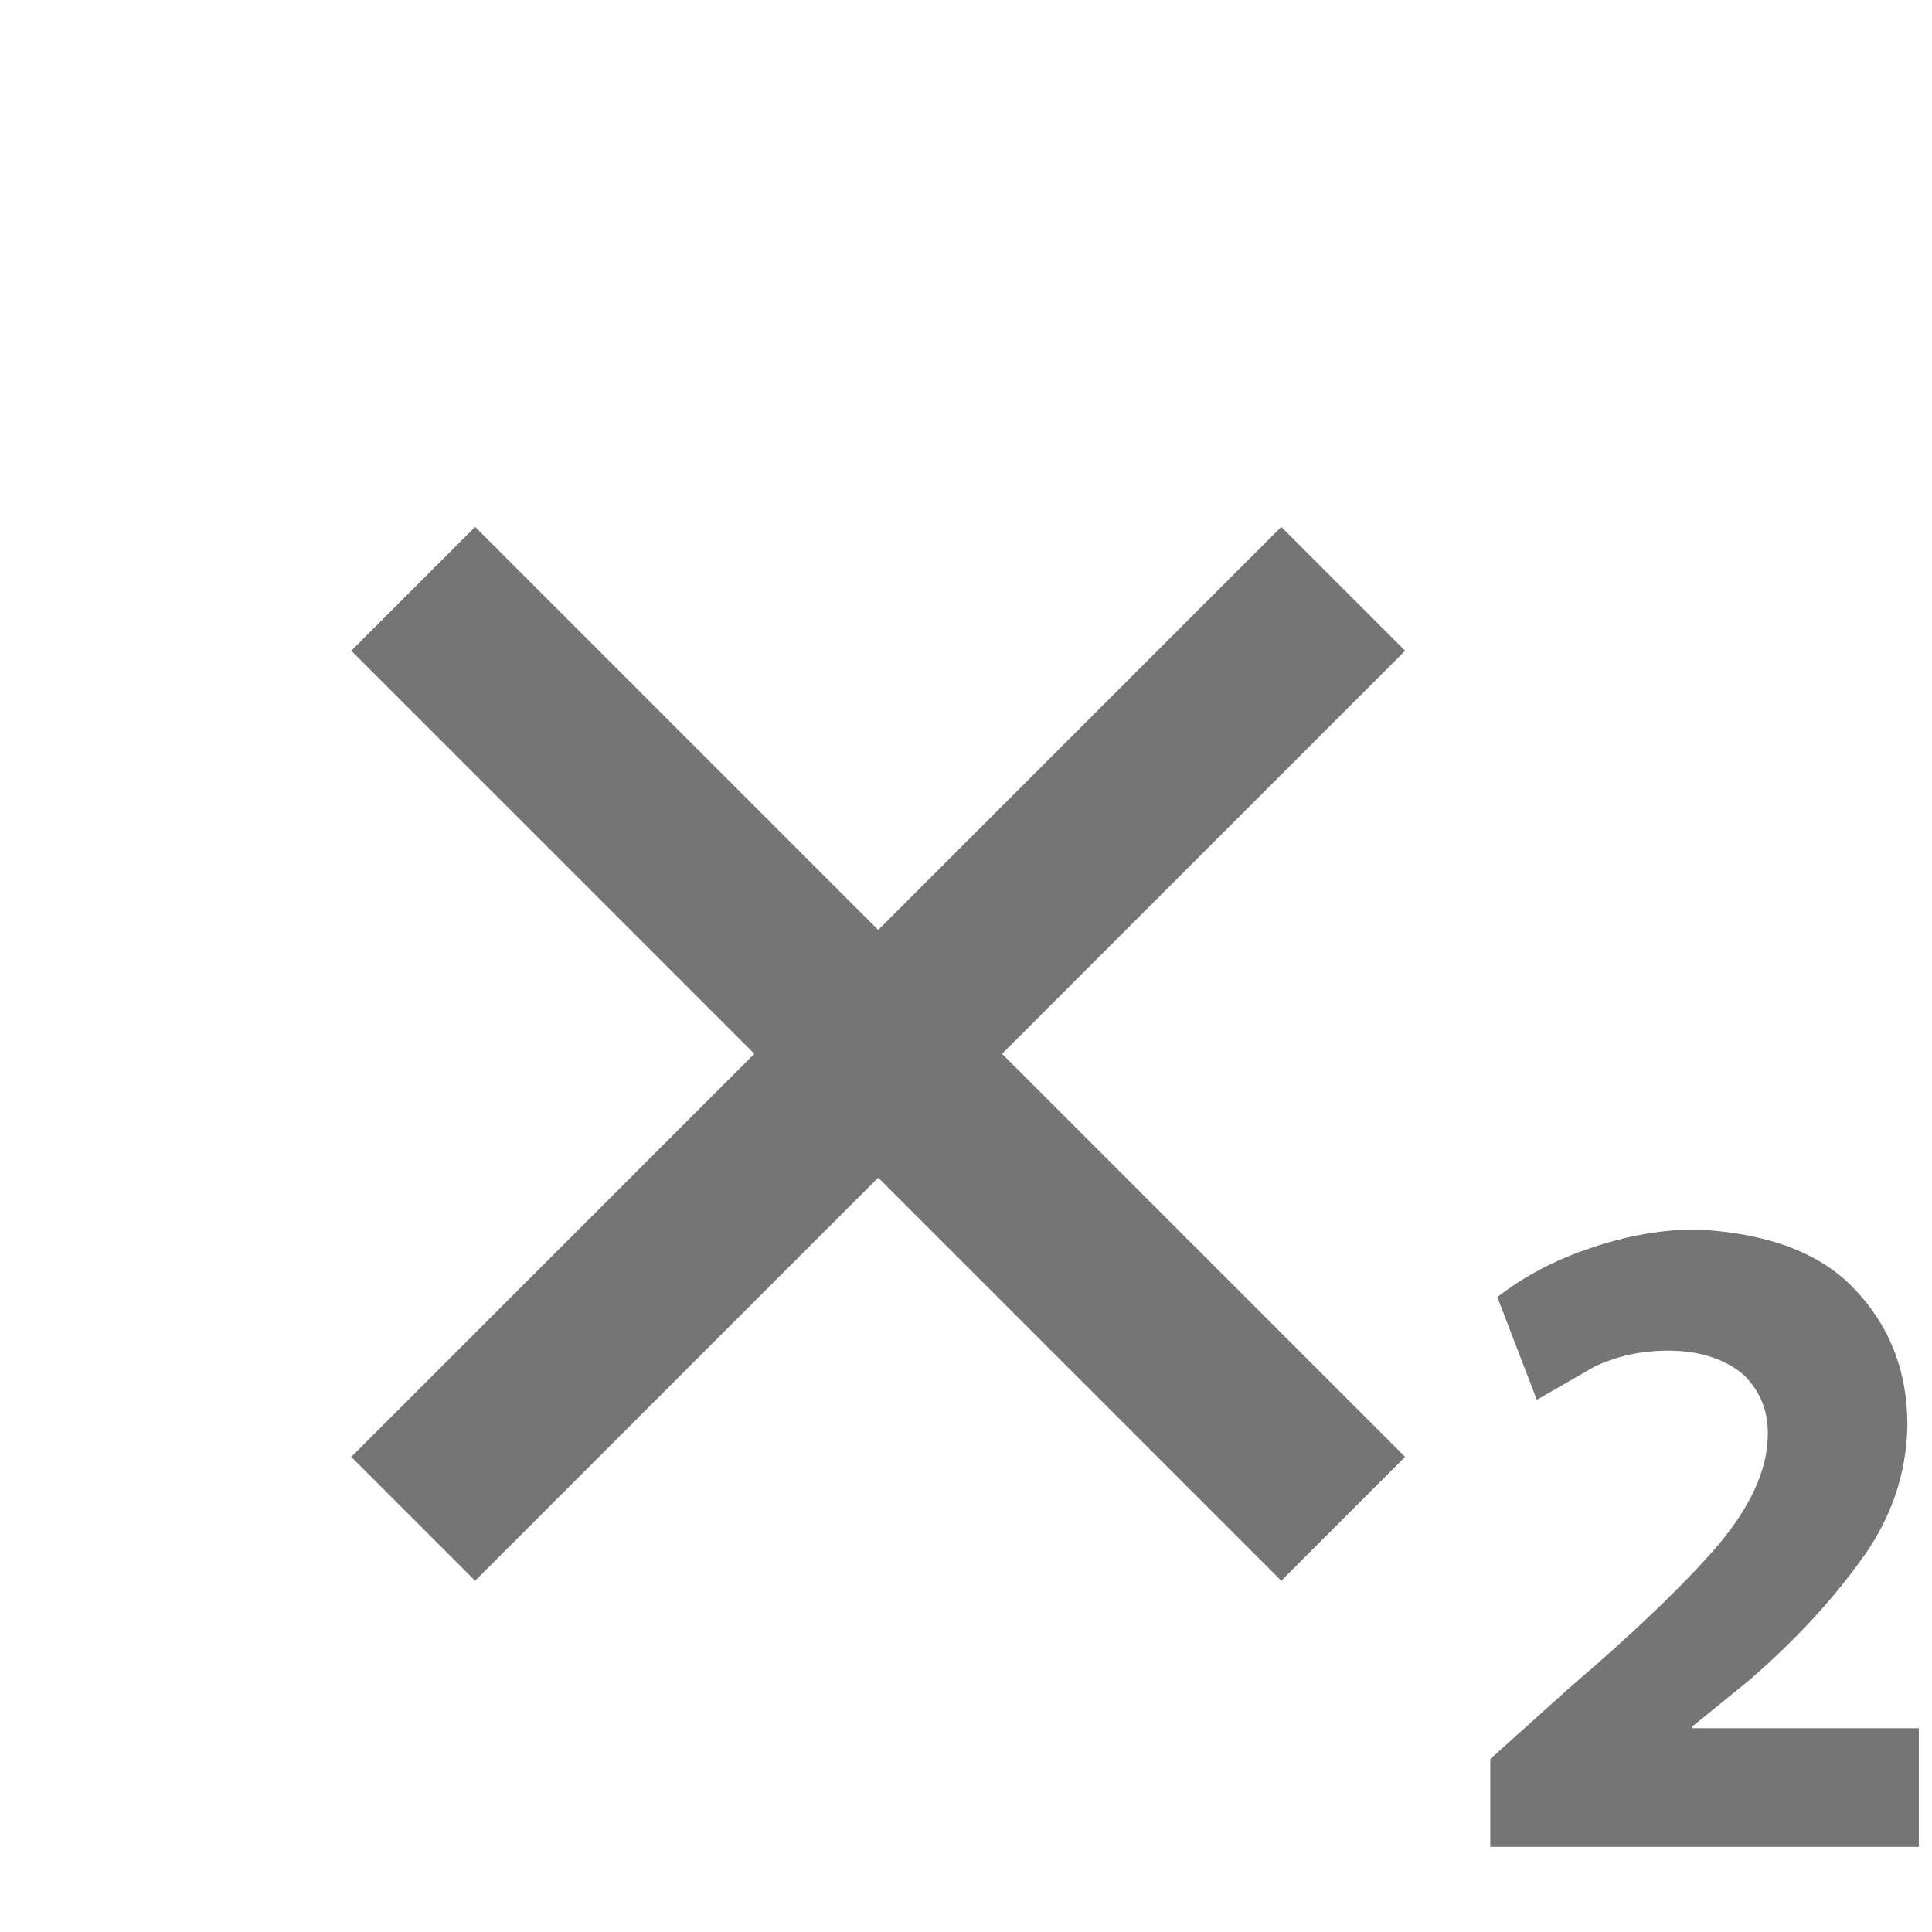
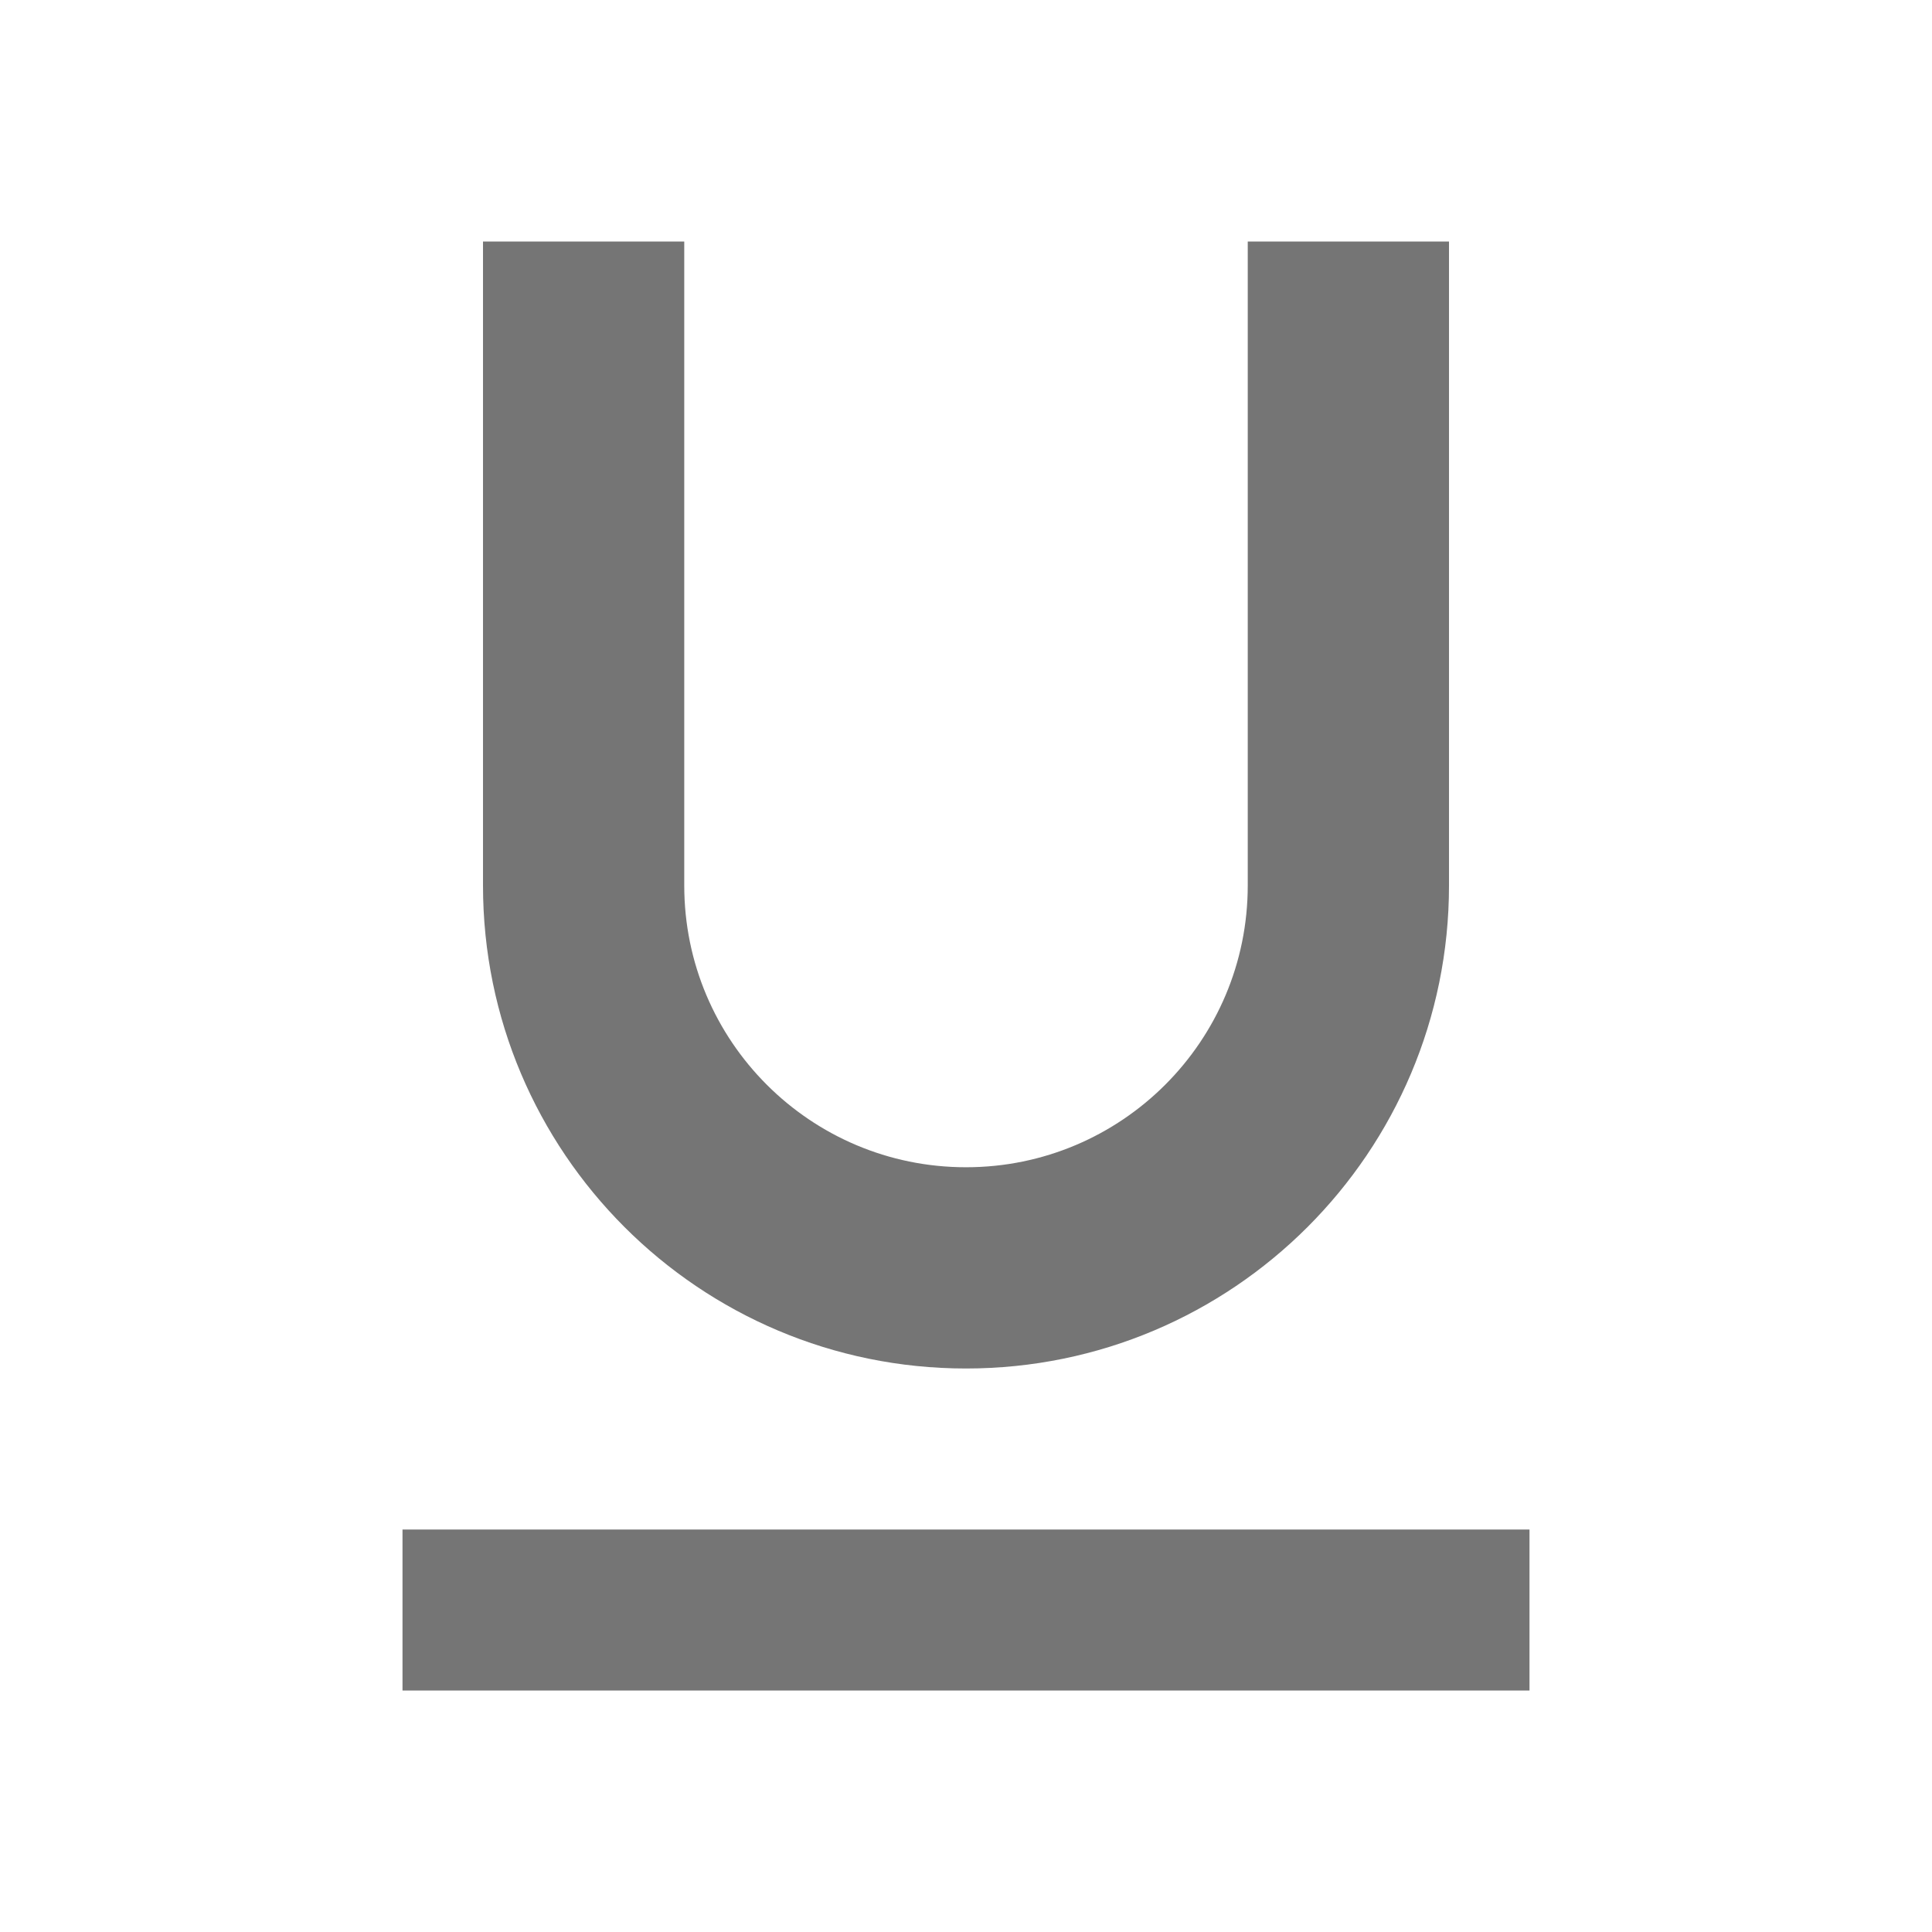
- <svg xmlns="http://www.w3.org/2000/svg" fill="#757575" version="1.1" width="22" height="22" viewBox="0 0 22 22">
-   <path d="M16,7.41L11.41,12L16,16.59L14.59,18L10,13.41L5.41,18L4,16.59L8.59,12L4,7.41L5.41,6L10,10.59L14.59,6L16,7.41M21.85,21.03H16.97V20.03L17.86,19.23C18.62,18.58 19.18,18.04 19.56,17.6C19.93,17.16 20.12,16.75 20.13,16.36C20.14,16.08 20.05,15.85 19.86,15.66C19.68,15.5 19.39,15.38 19,15.38C18.69,15.38 18.42,15.44 18.16,15.56L17.5,15.94L17.05,14.77C17.32,14.56 17.64,14.38 18.03,14.24C18.42,14.1 18.85,14 19.32,14C20.1,14.04 20.7,14.25 21.1,14.66C21.5,15.07 21.72,15.59 21.72,16.23C21.71,16.79 21.53,17.31 21.18,17.78C20.84,18.25 20.42,18.7 19.91,19.14L19.27,19.66V19.68H21.85V21.03Z" />
+ <svg xmlns="http://www.w3.org/2000/svg" fill="#757575" version="1.1" width="24" height="24" viewBox="0 0 24 24">
+   <path d="M5,21H19V19H5V21M12,17A6,6 0 0,0 18,11V3H15.5V11A3.5,3.5 0 0,1 12,14.5A3.5,3.5 0 0,1 8.5,11V3H6V11A6,6 0 0,0 12,17Z" />
</svg>
